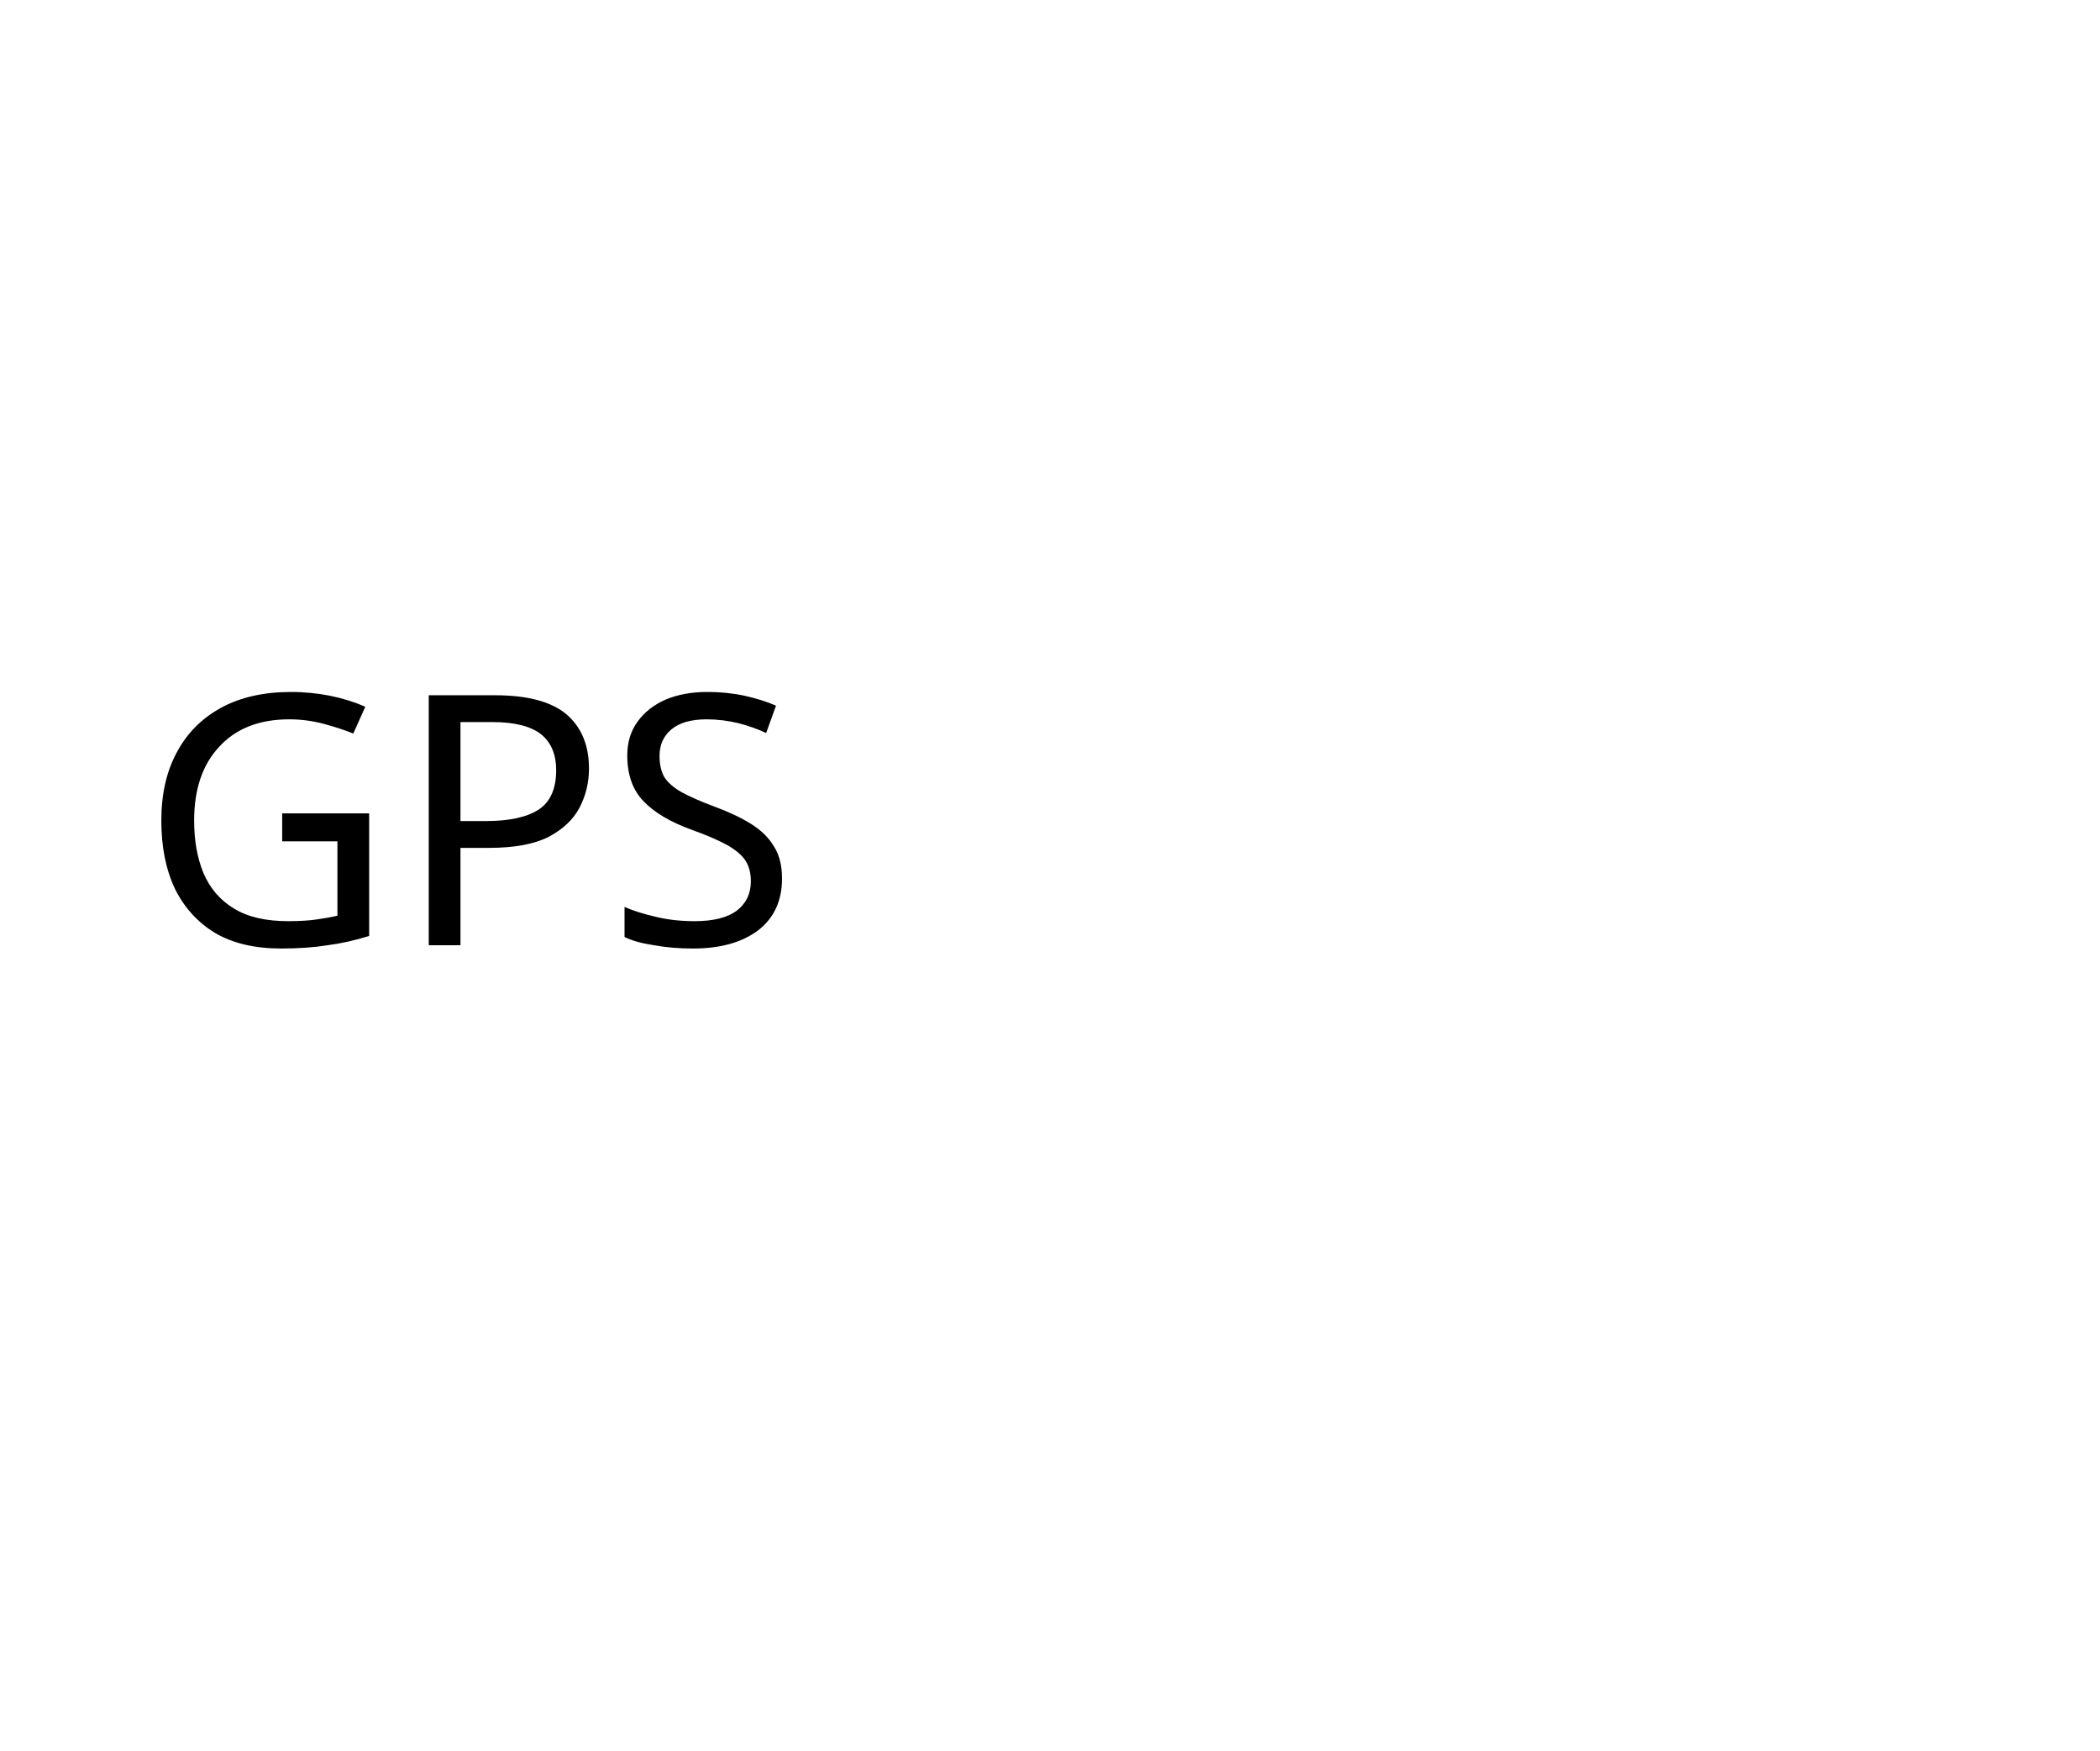
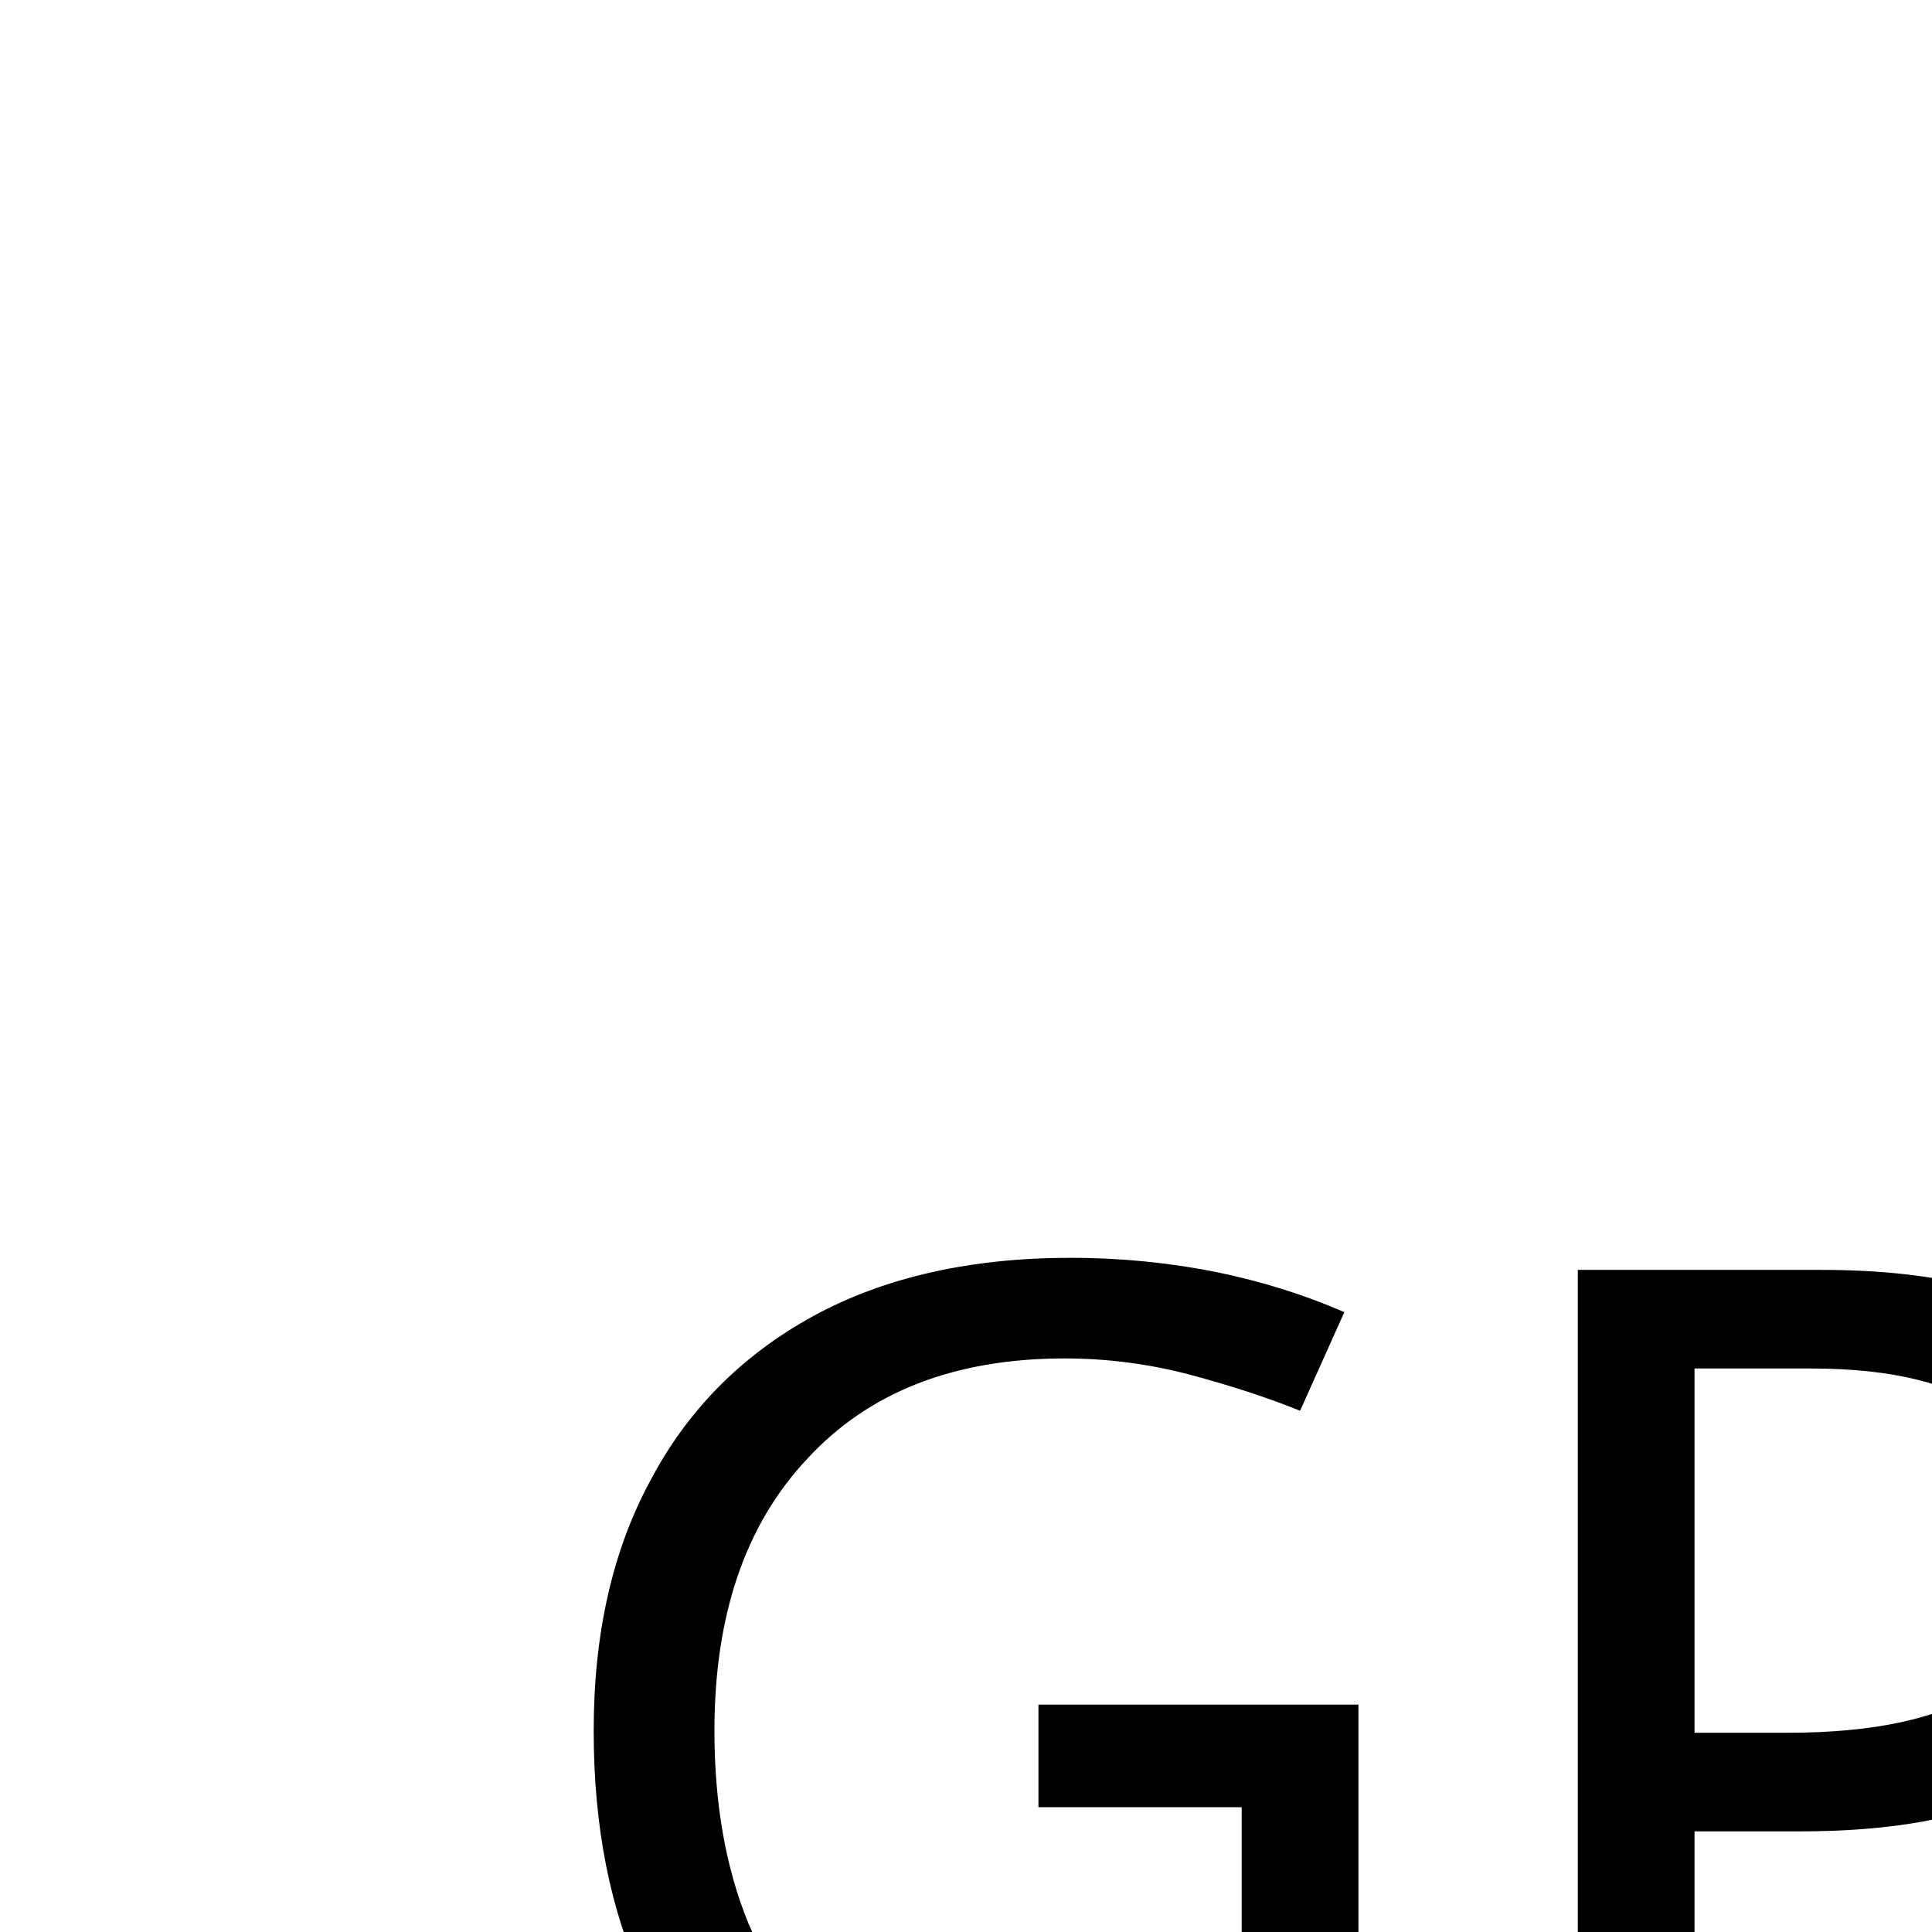
- <svg xmlns="http://www.w3.org/2000/svg" width="60" height="50">
+ <svg xmlns="http://www.w3.org/2000/svg" width="15" height="15">
  <g>
-     <text font-style="normal" font-weight="normal" xml:space="preserve" text-anchor="start" font-family="sans-serif" font-size="10" id="svg_1" y="27" x="4" stroke-width="0" stroke="#000" fill="#000000">GPS</text>
+     <text font-style="normal" font-weight="normal" xml:space="preserve" text-anchor="start" font-family="sans-serif" font-size="10" id="svg_1" y="17" x="4" stroke-width="0" stroke="#000" fill="#000000">GPS</text>
  </g>
</svg>
